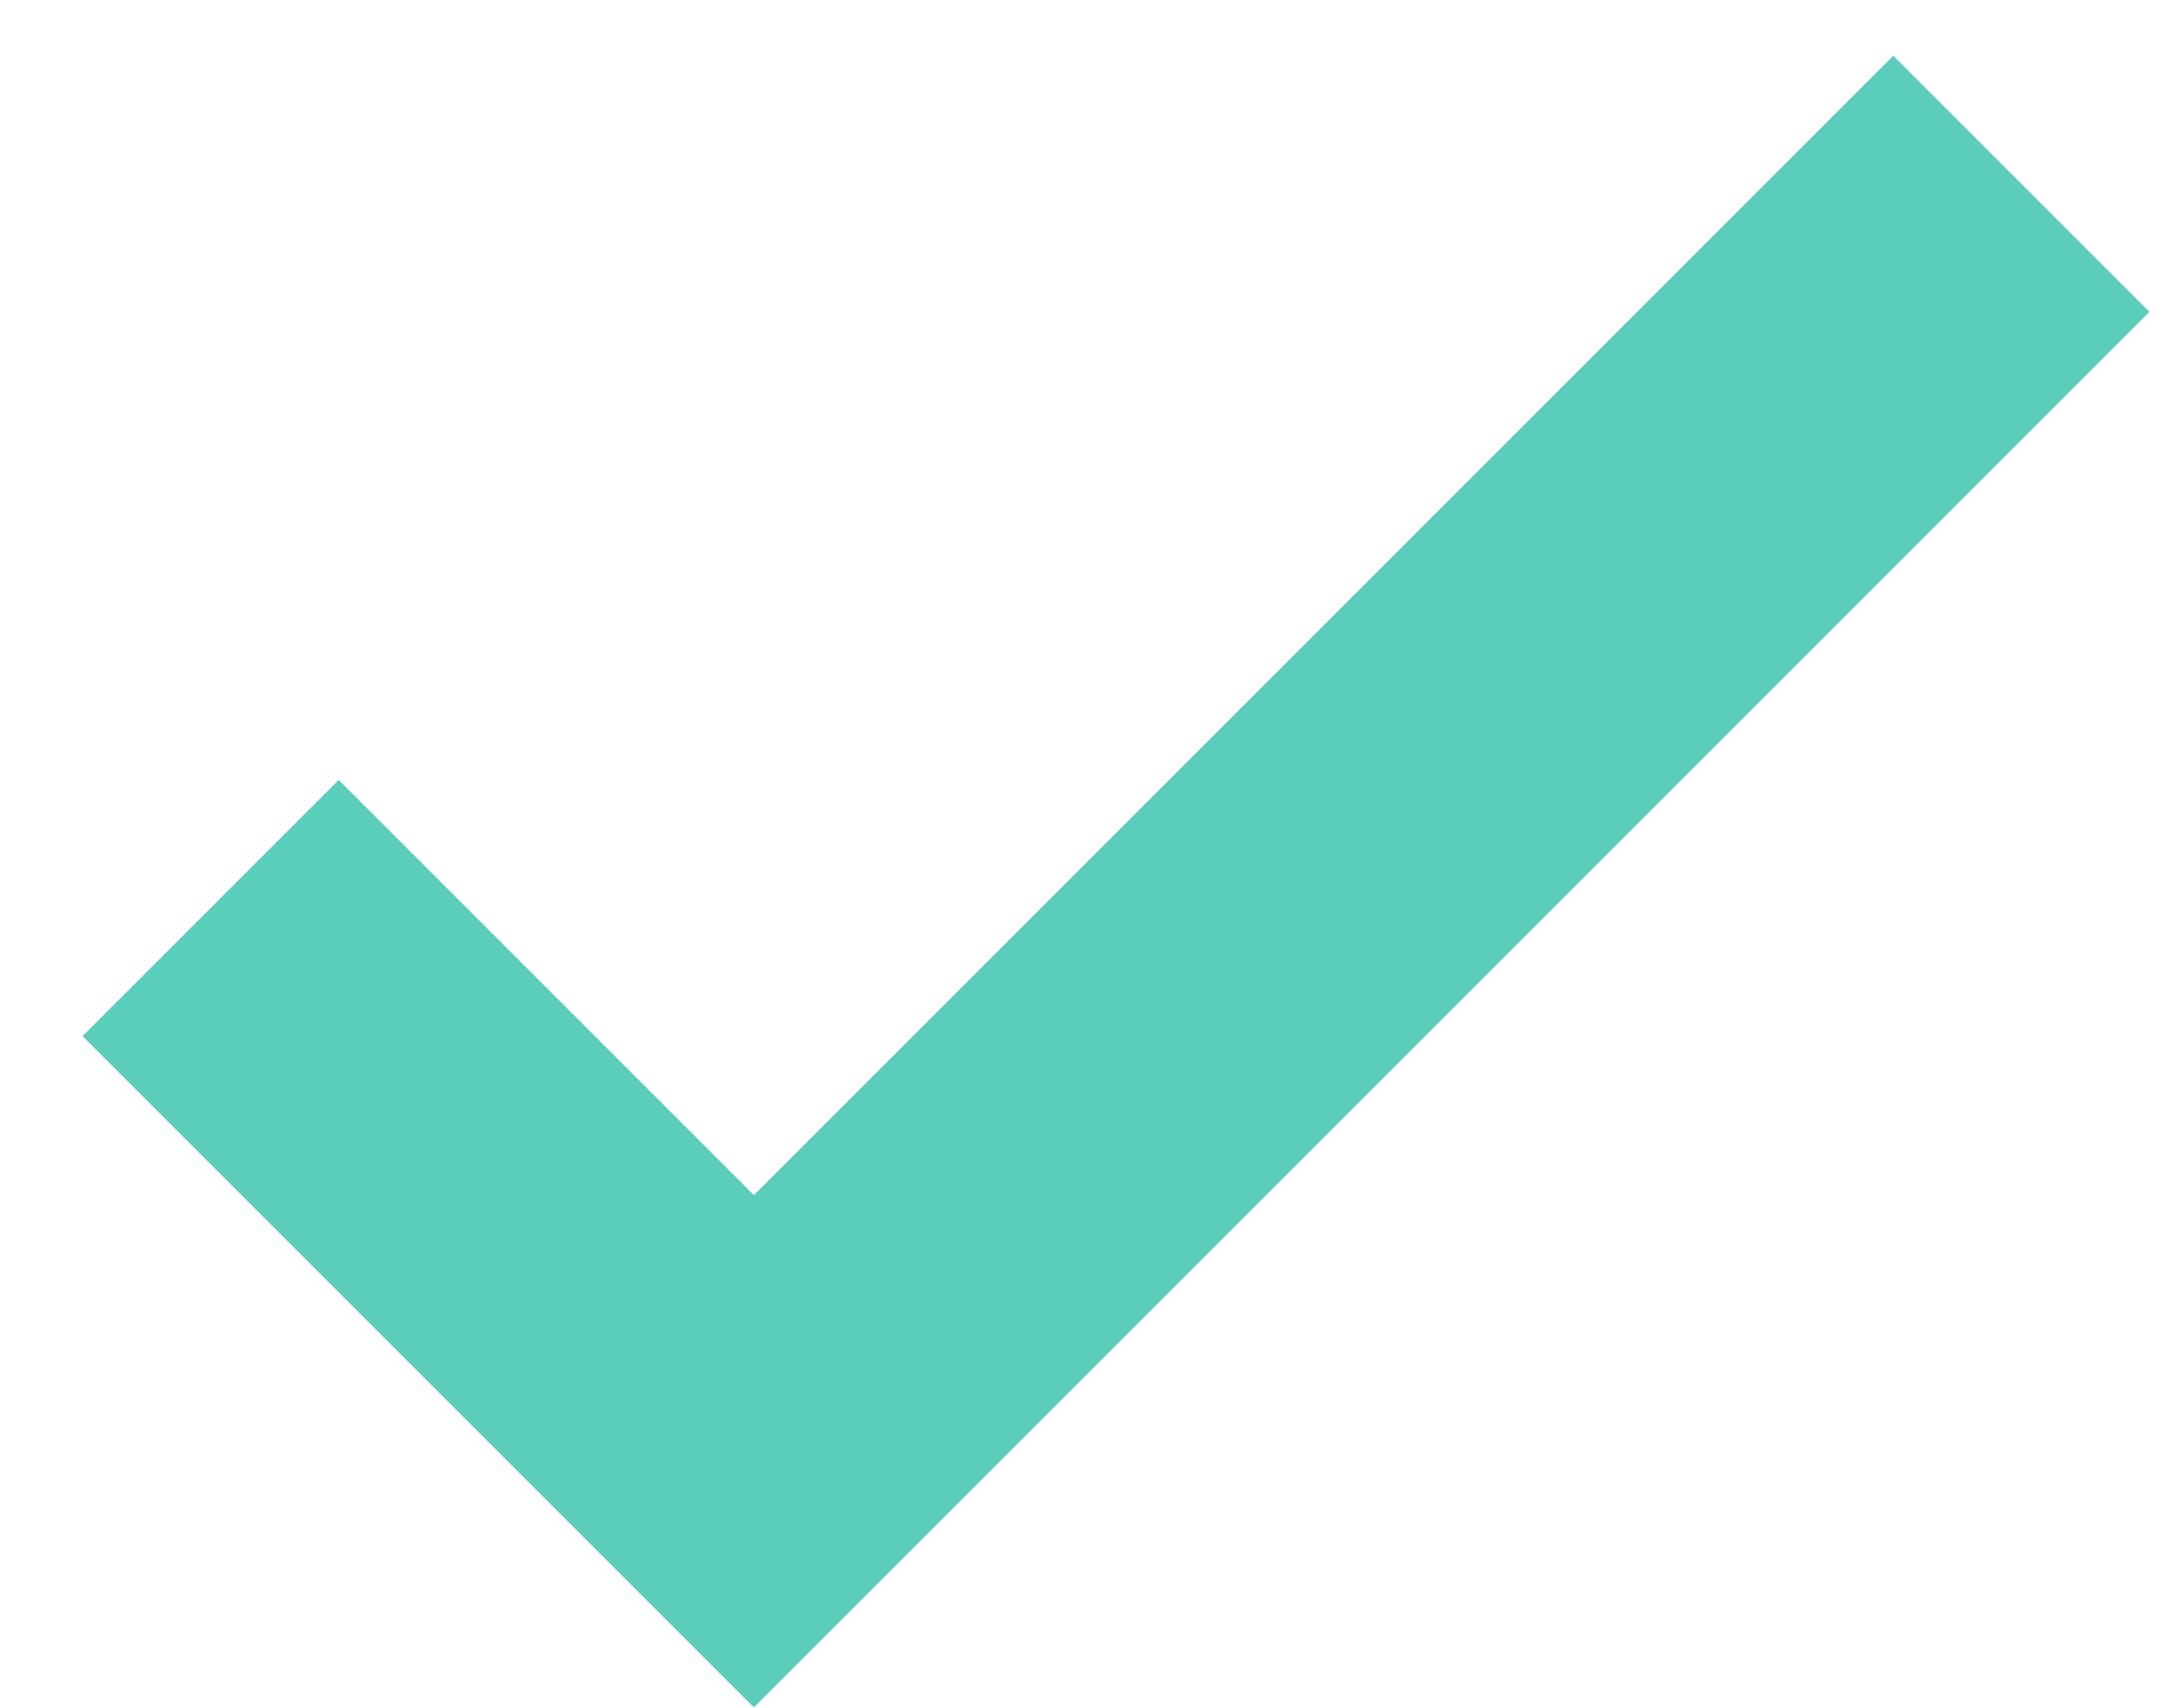
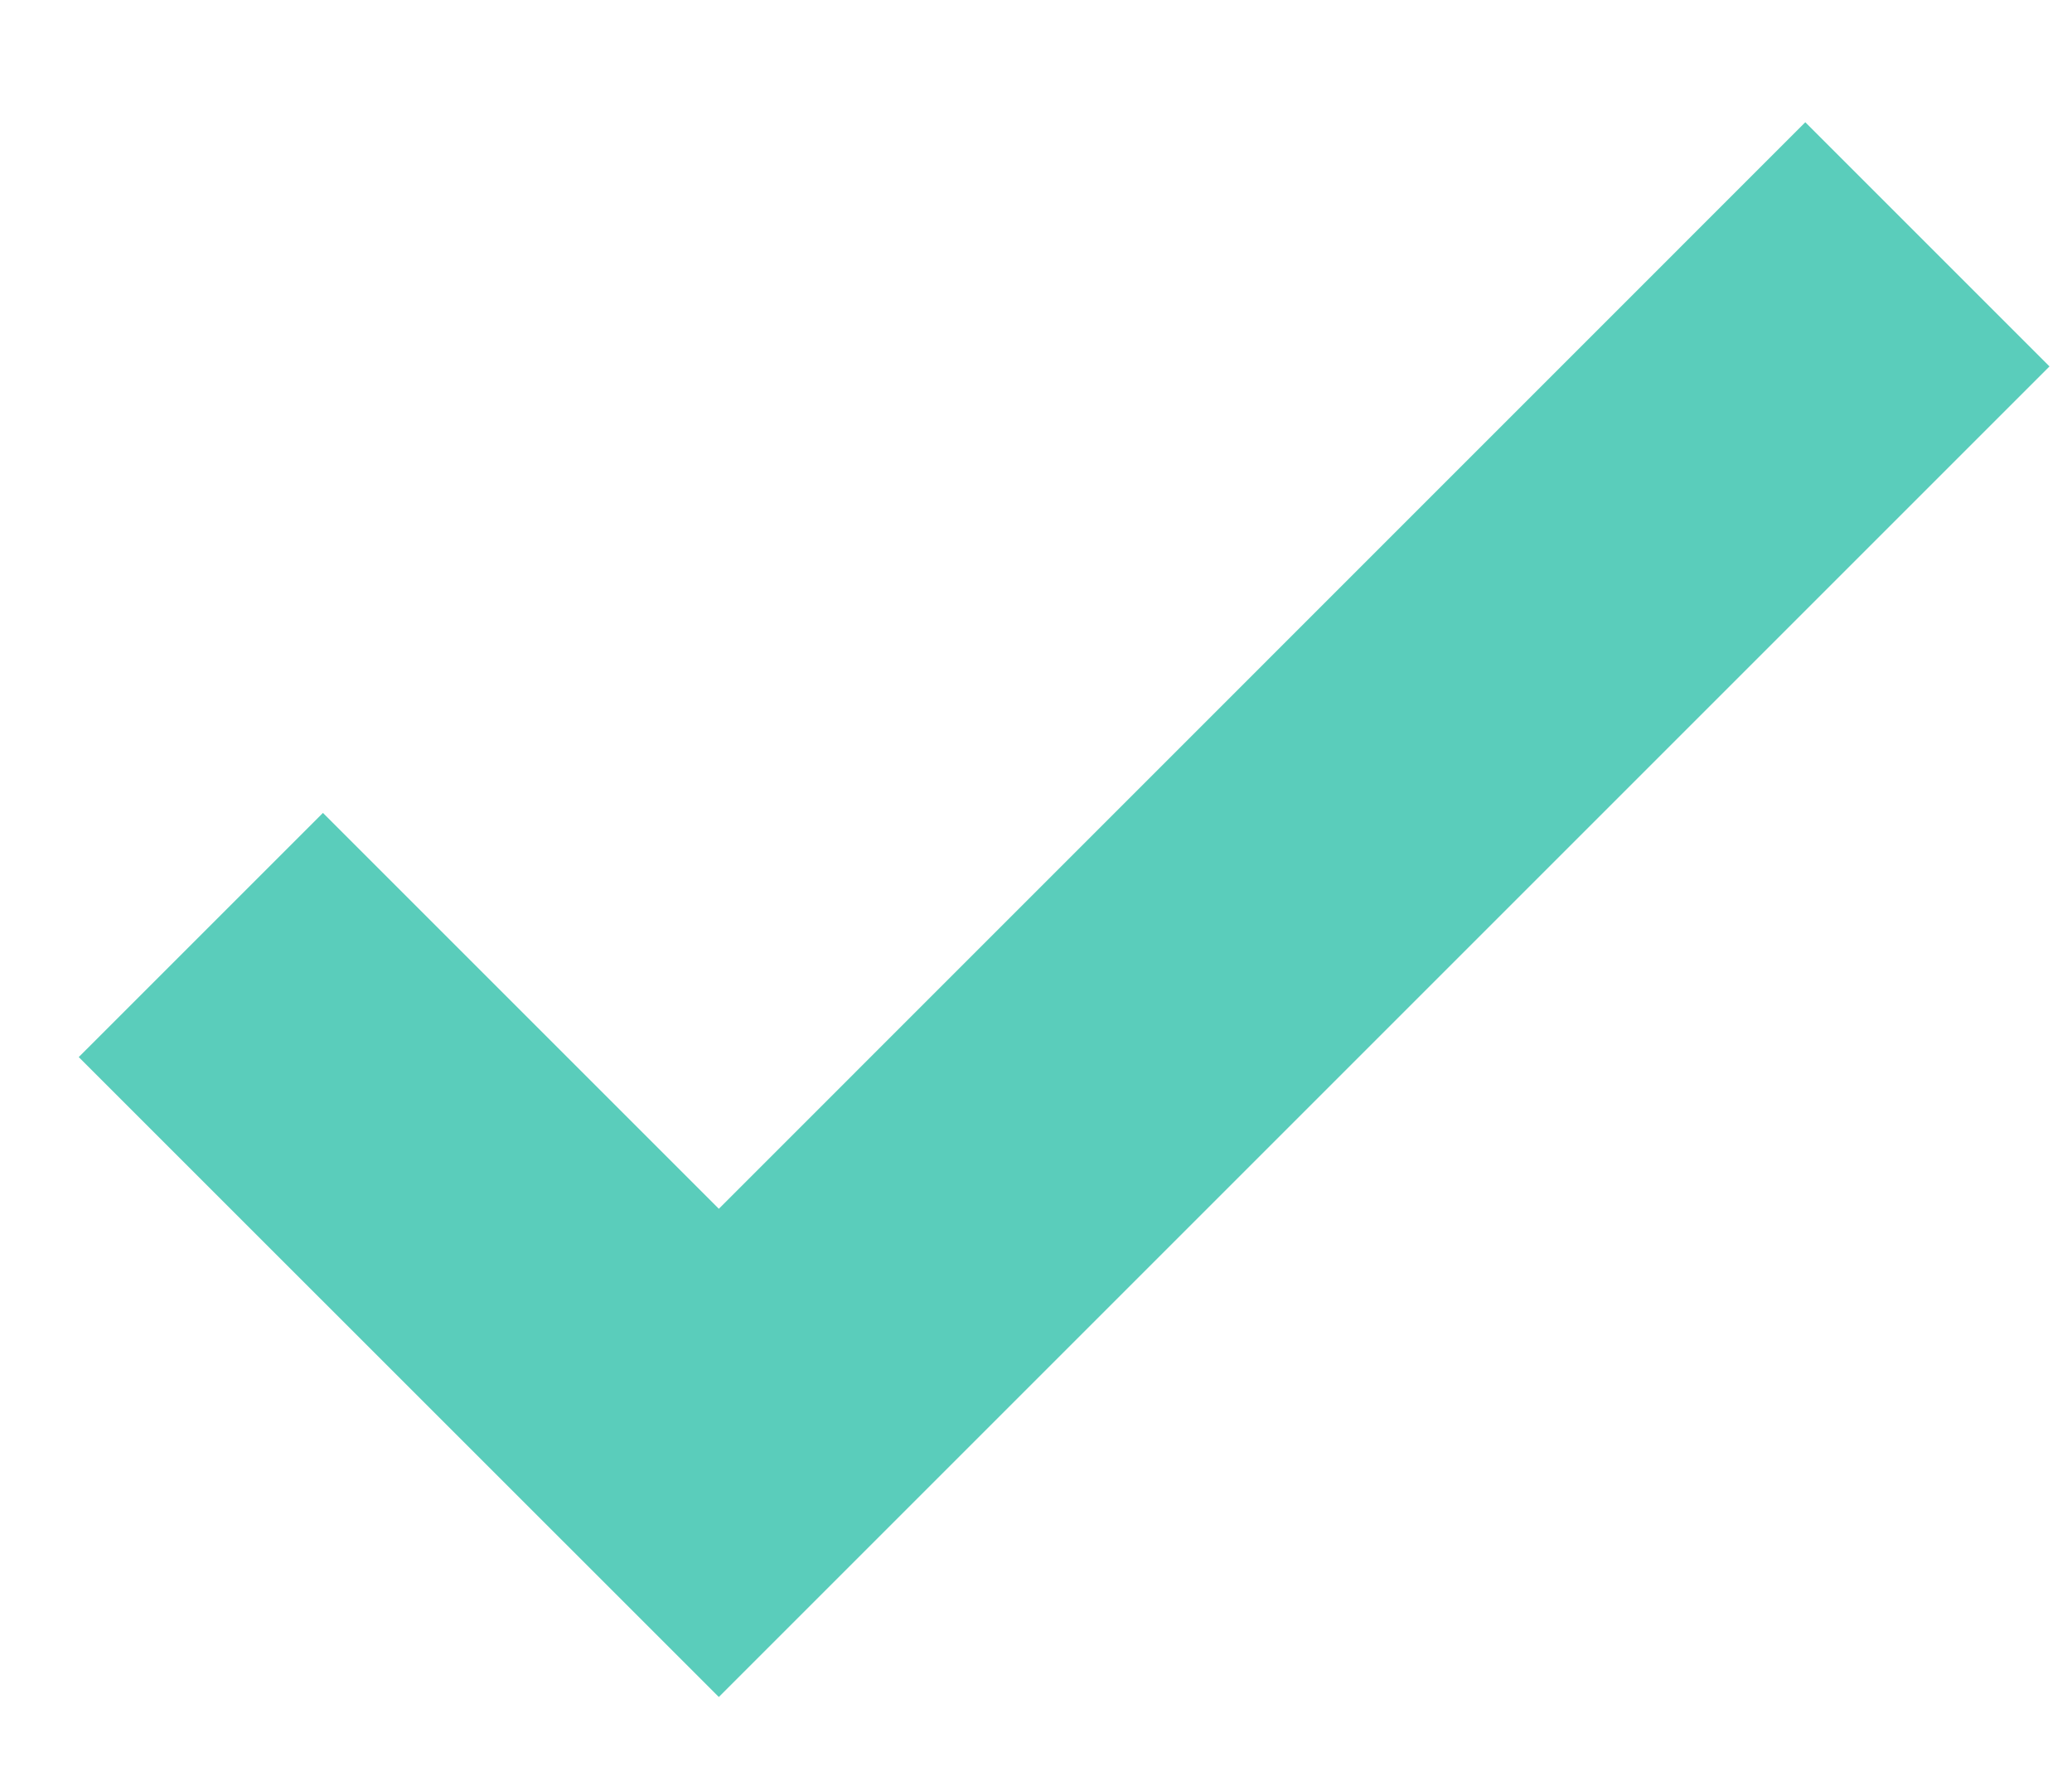
- <svg xmlns="http://www.w3.org/2000/svg" width="14" height="11" viewBox="0 0 14 11" fill="none">
-   <path fill-rule="evenodd" clip-rule="evenodd" d="M13.848 2.009L4.857 11L0.532 6.675L2.182 5.025L4.857 7.7L12.198 0.359L13.848 2.009Z" fill="#5ACDBB" />
+ <svg xmlns="http://www.w3.org/2000/svg" width="14" height="12" viewBox="0 0 14 12" fill="none">
+   <path fill-rule="evenodd" clip-rule="evenodd" d="M13.848 2.476L4.857 11.467L0.532 7.143L2.182 5.493L4.857 8.168L12.198 0.826L13.848 2.476Z" fill="#5ACDBB" />
</svg>
